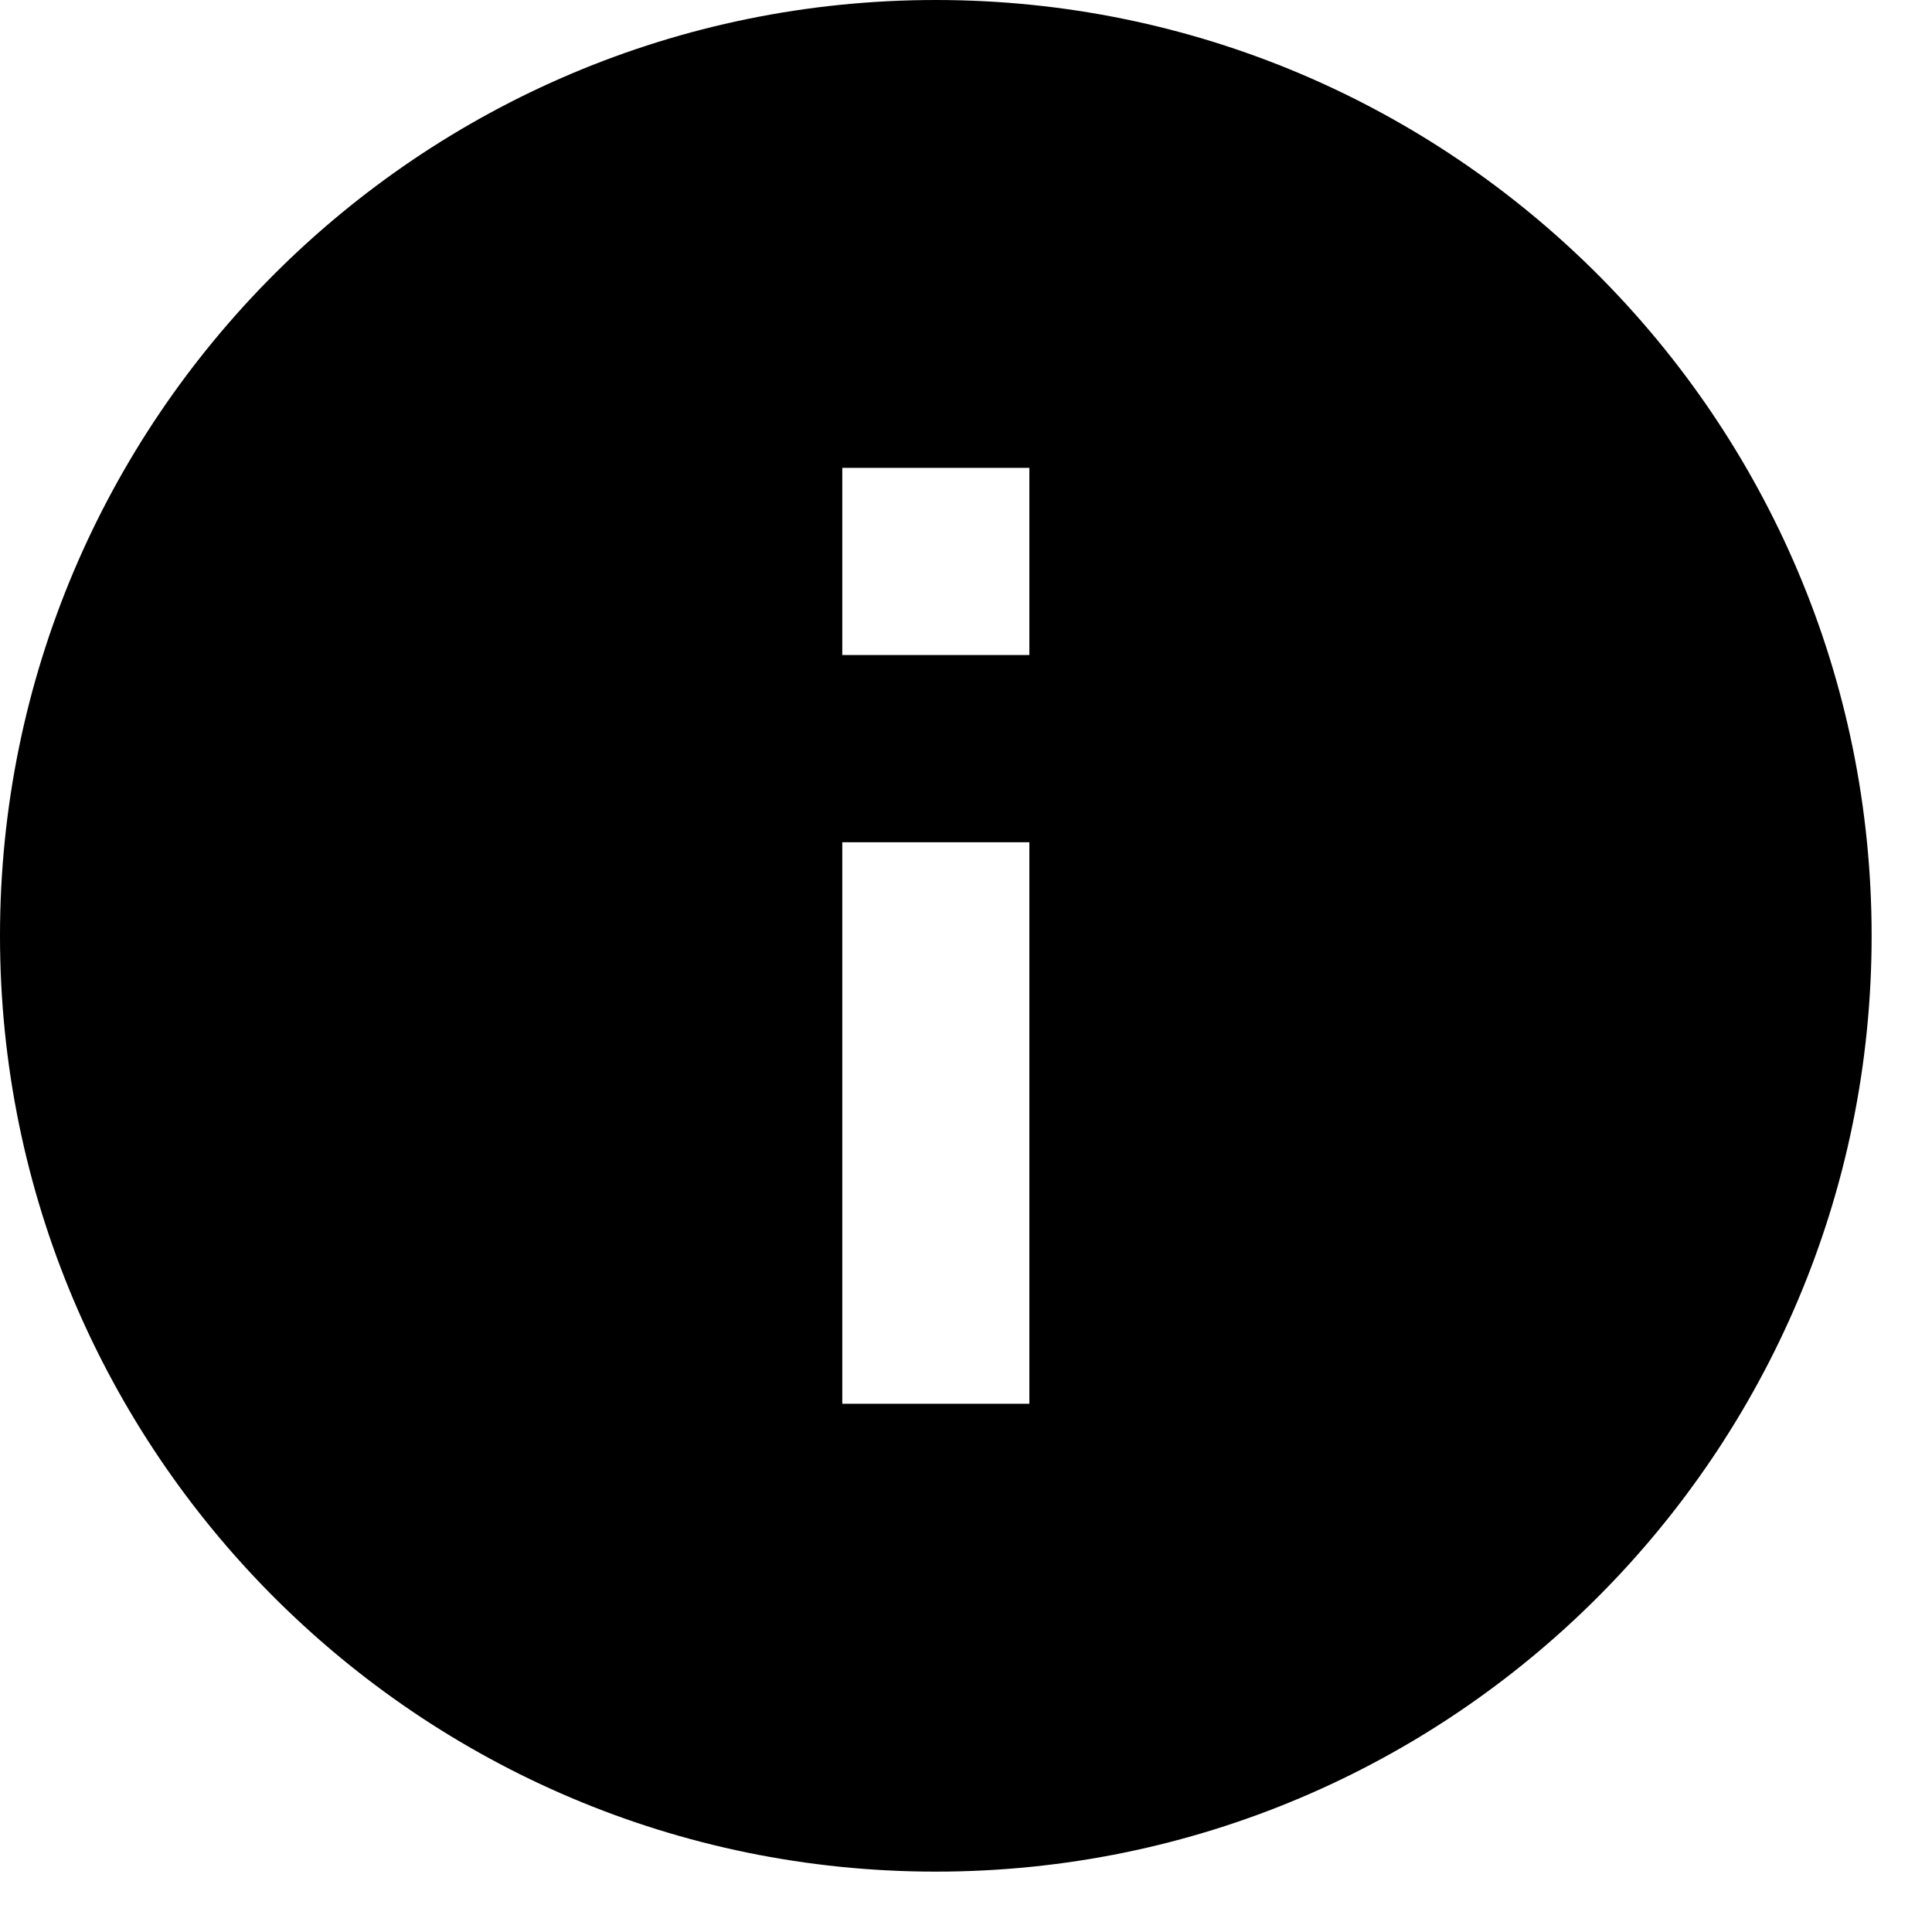
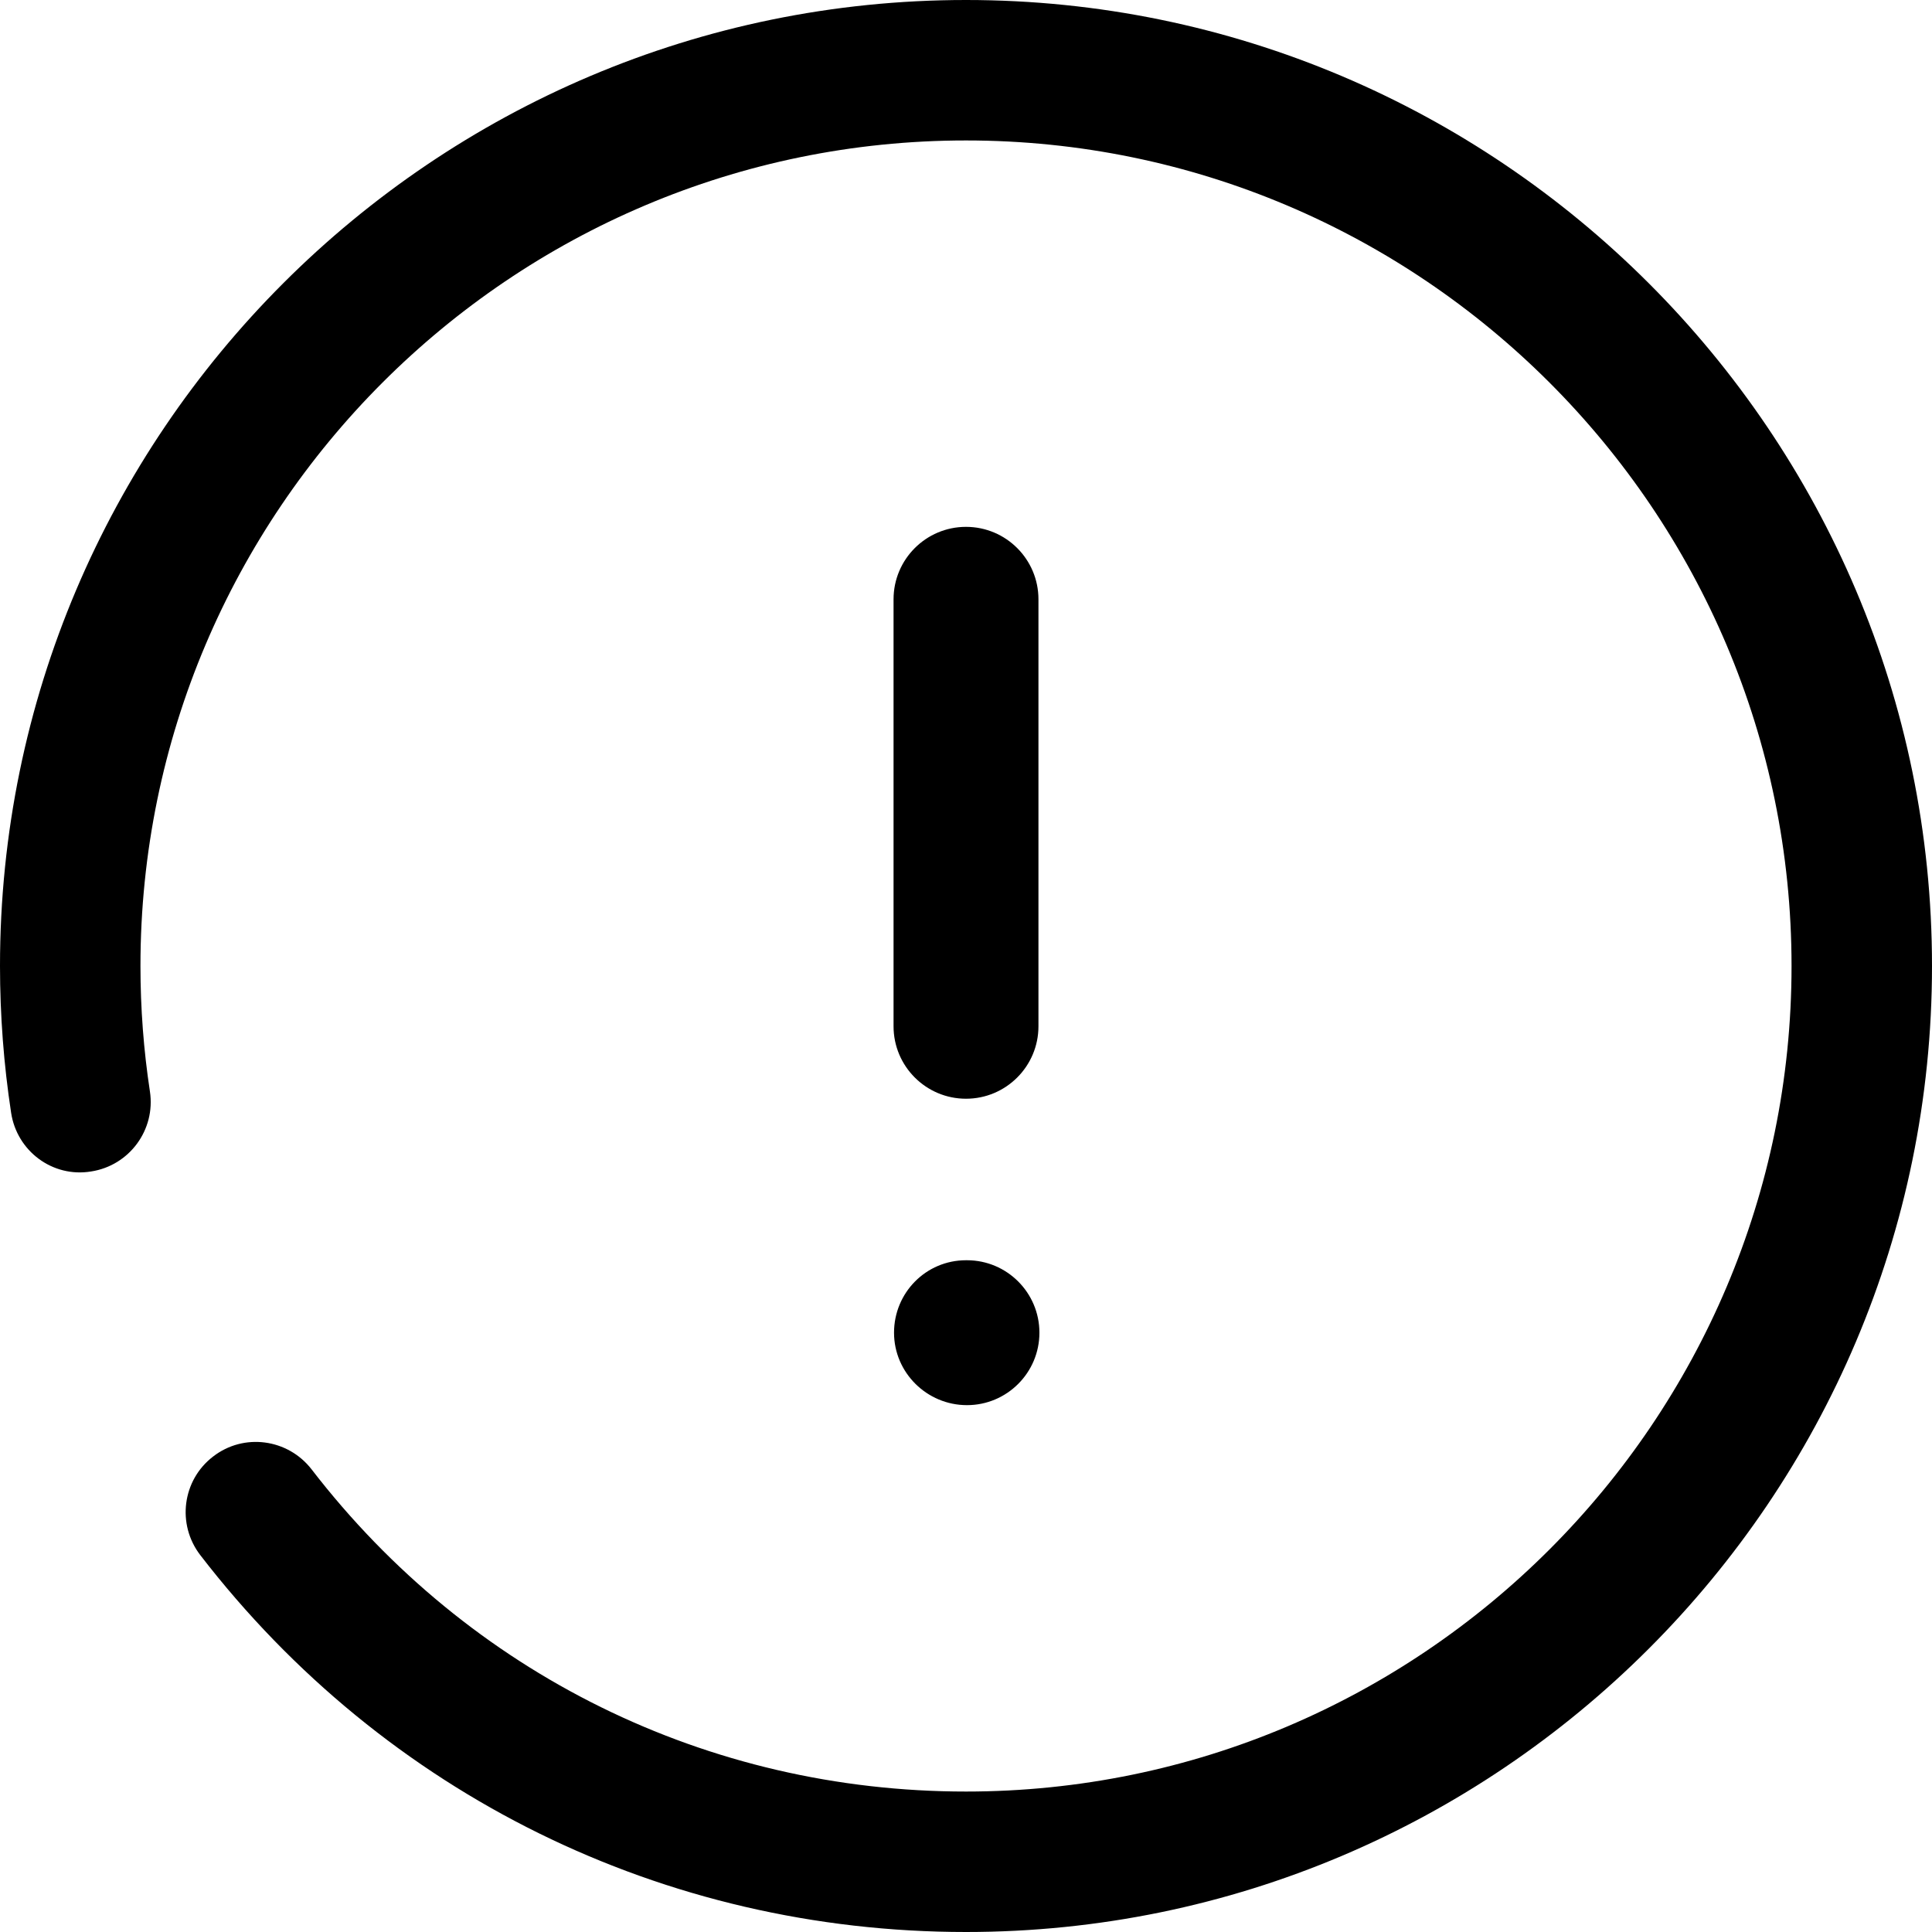
- <svg xmlns="http://www.w3.org/2000/svg" width="24" height="24" viewBox="0 0 24 24" fill="none">
-   <path d="M11.625 0C5.208 0 0 5.208 0 11.625C0 18.042 5.208 23.25 11.625 23.25C18.042 23.25 23.25 18.042 23.25 11.625C23.25 5.208 18.042 0 11.625 0ZM12.787 17.438H10.463V10.463H12.787V17.438ZM12.787 8.137H10.463V5.812H12.787V8.137Z" fill="black" />
+ <svg xmlns="http://www.w3.org/2000/svg" width="24" height="24" viewBox="0 0 40 40" fill="none">
+   <path d="M20 0C31.028 0 40 8.97 40 20C40 31.028 31.028 40 20 40C13.746 40 7.966 37.154 4.146 32.196C3.656 31.558 3.774 30.644 4.412 30.156C5.046 29.664 5.958 29.786 6.45 30.42C9.716 34.66 14.654 37.092 20 37.092C29.424 37.092 37.092 29.426 37.092 20C37.092 10.576 29.424 2.908 20 2.908C10.576 2.908 2.908 10.576 2.908 20C2.908 20.876 2.974 21.746 3.104 22.598C3.224 23.39 2.68 24.132 1.886 24.254C1.088 24.386 0.35 23.832 0.23 23.038C0.078 22.042 0 21.02 0 20C0 8.97 8.972 0 20 0ZM20.02 26.092C20.848 26.092 21.52 26.764 21.52 27.592C21.52 28.42 20.848 29.092 20.02 29.092C19.192 29.092 18.51 28.42 18.51 27.592C18.51 26.764 19.172 26.092 20 26.092H20.02ZM20 10.908C20.828 10.908 21.5 11.58 21.5 12.408V21.248C21.5 22.076 20.828 22.748 20 22.748C19.172 22.748 18.5 22.076 18.5 21.248V12.408C18.5 11.58 19.172 10.908 20 10.908Z" fill="black" />
</svg>
